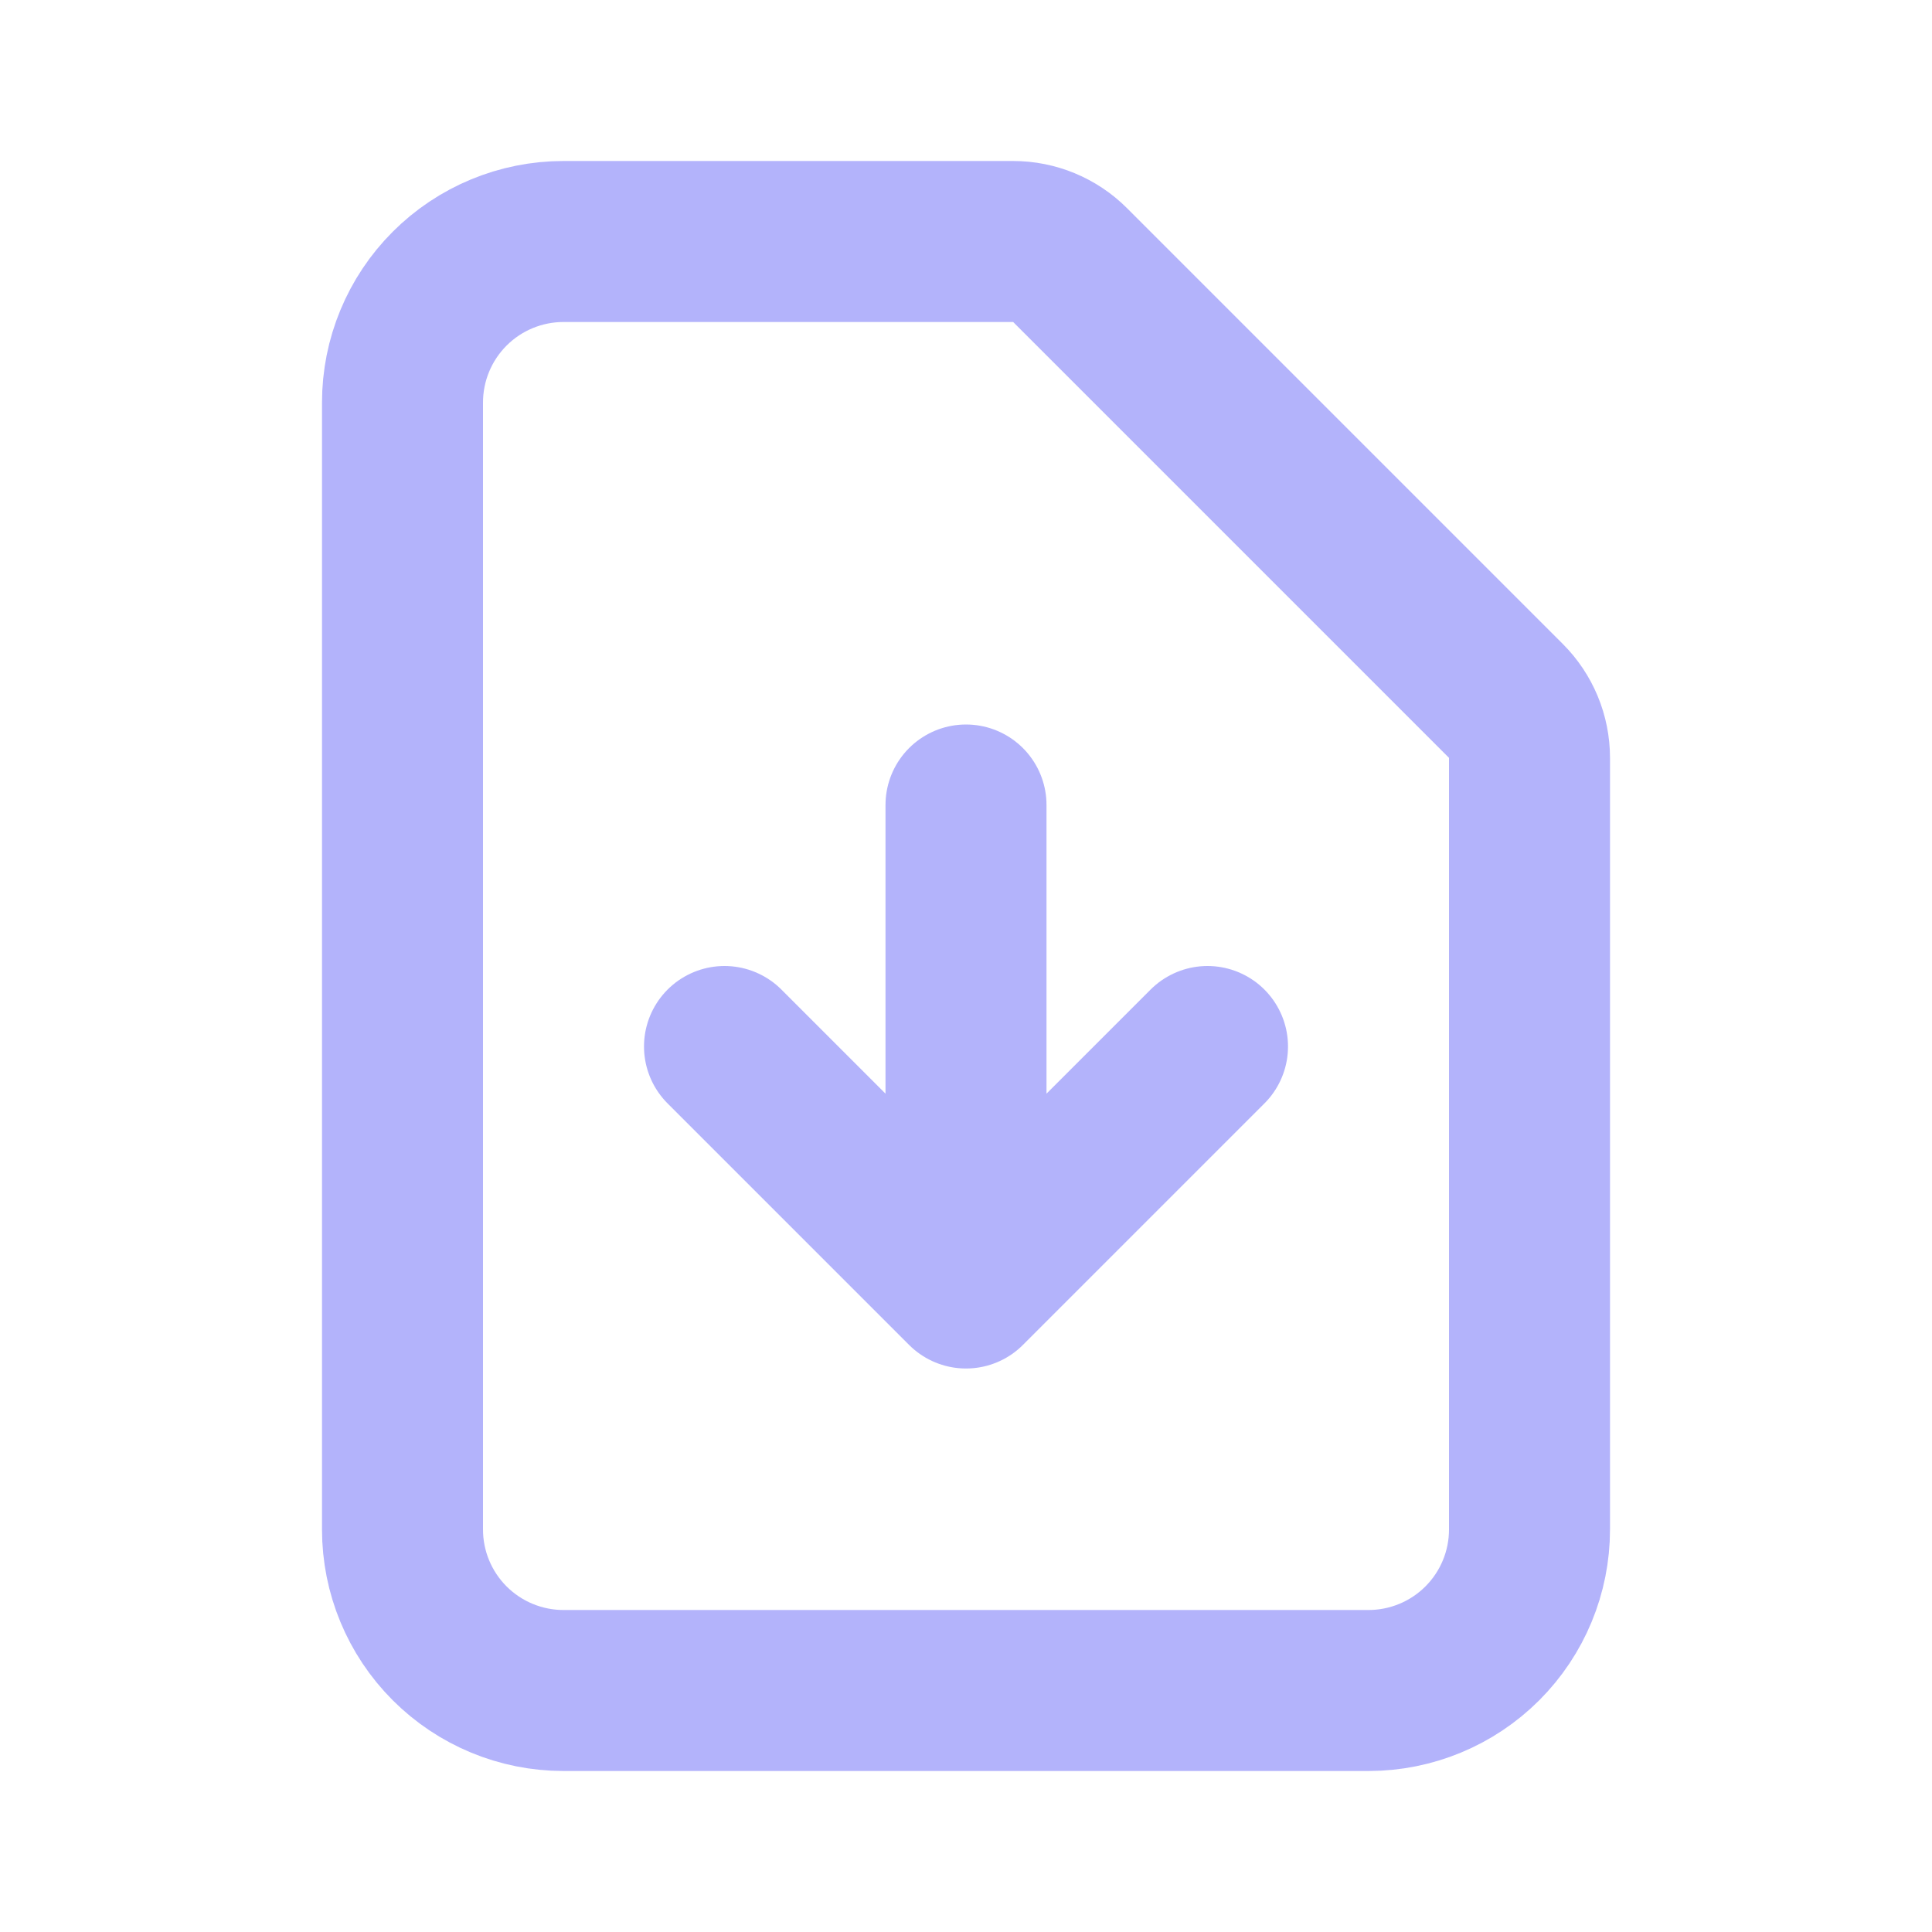
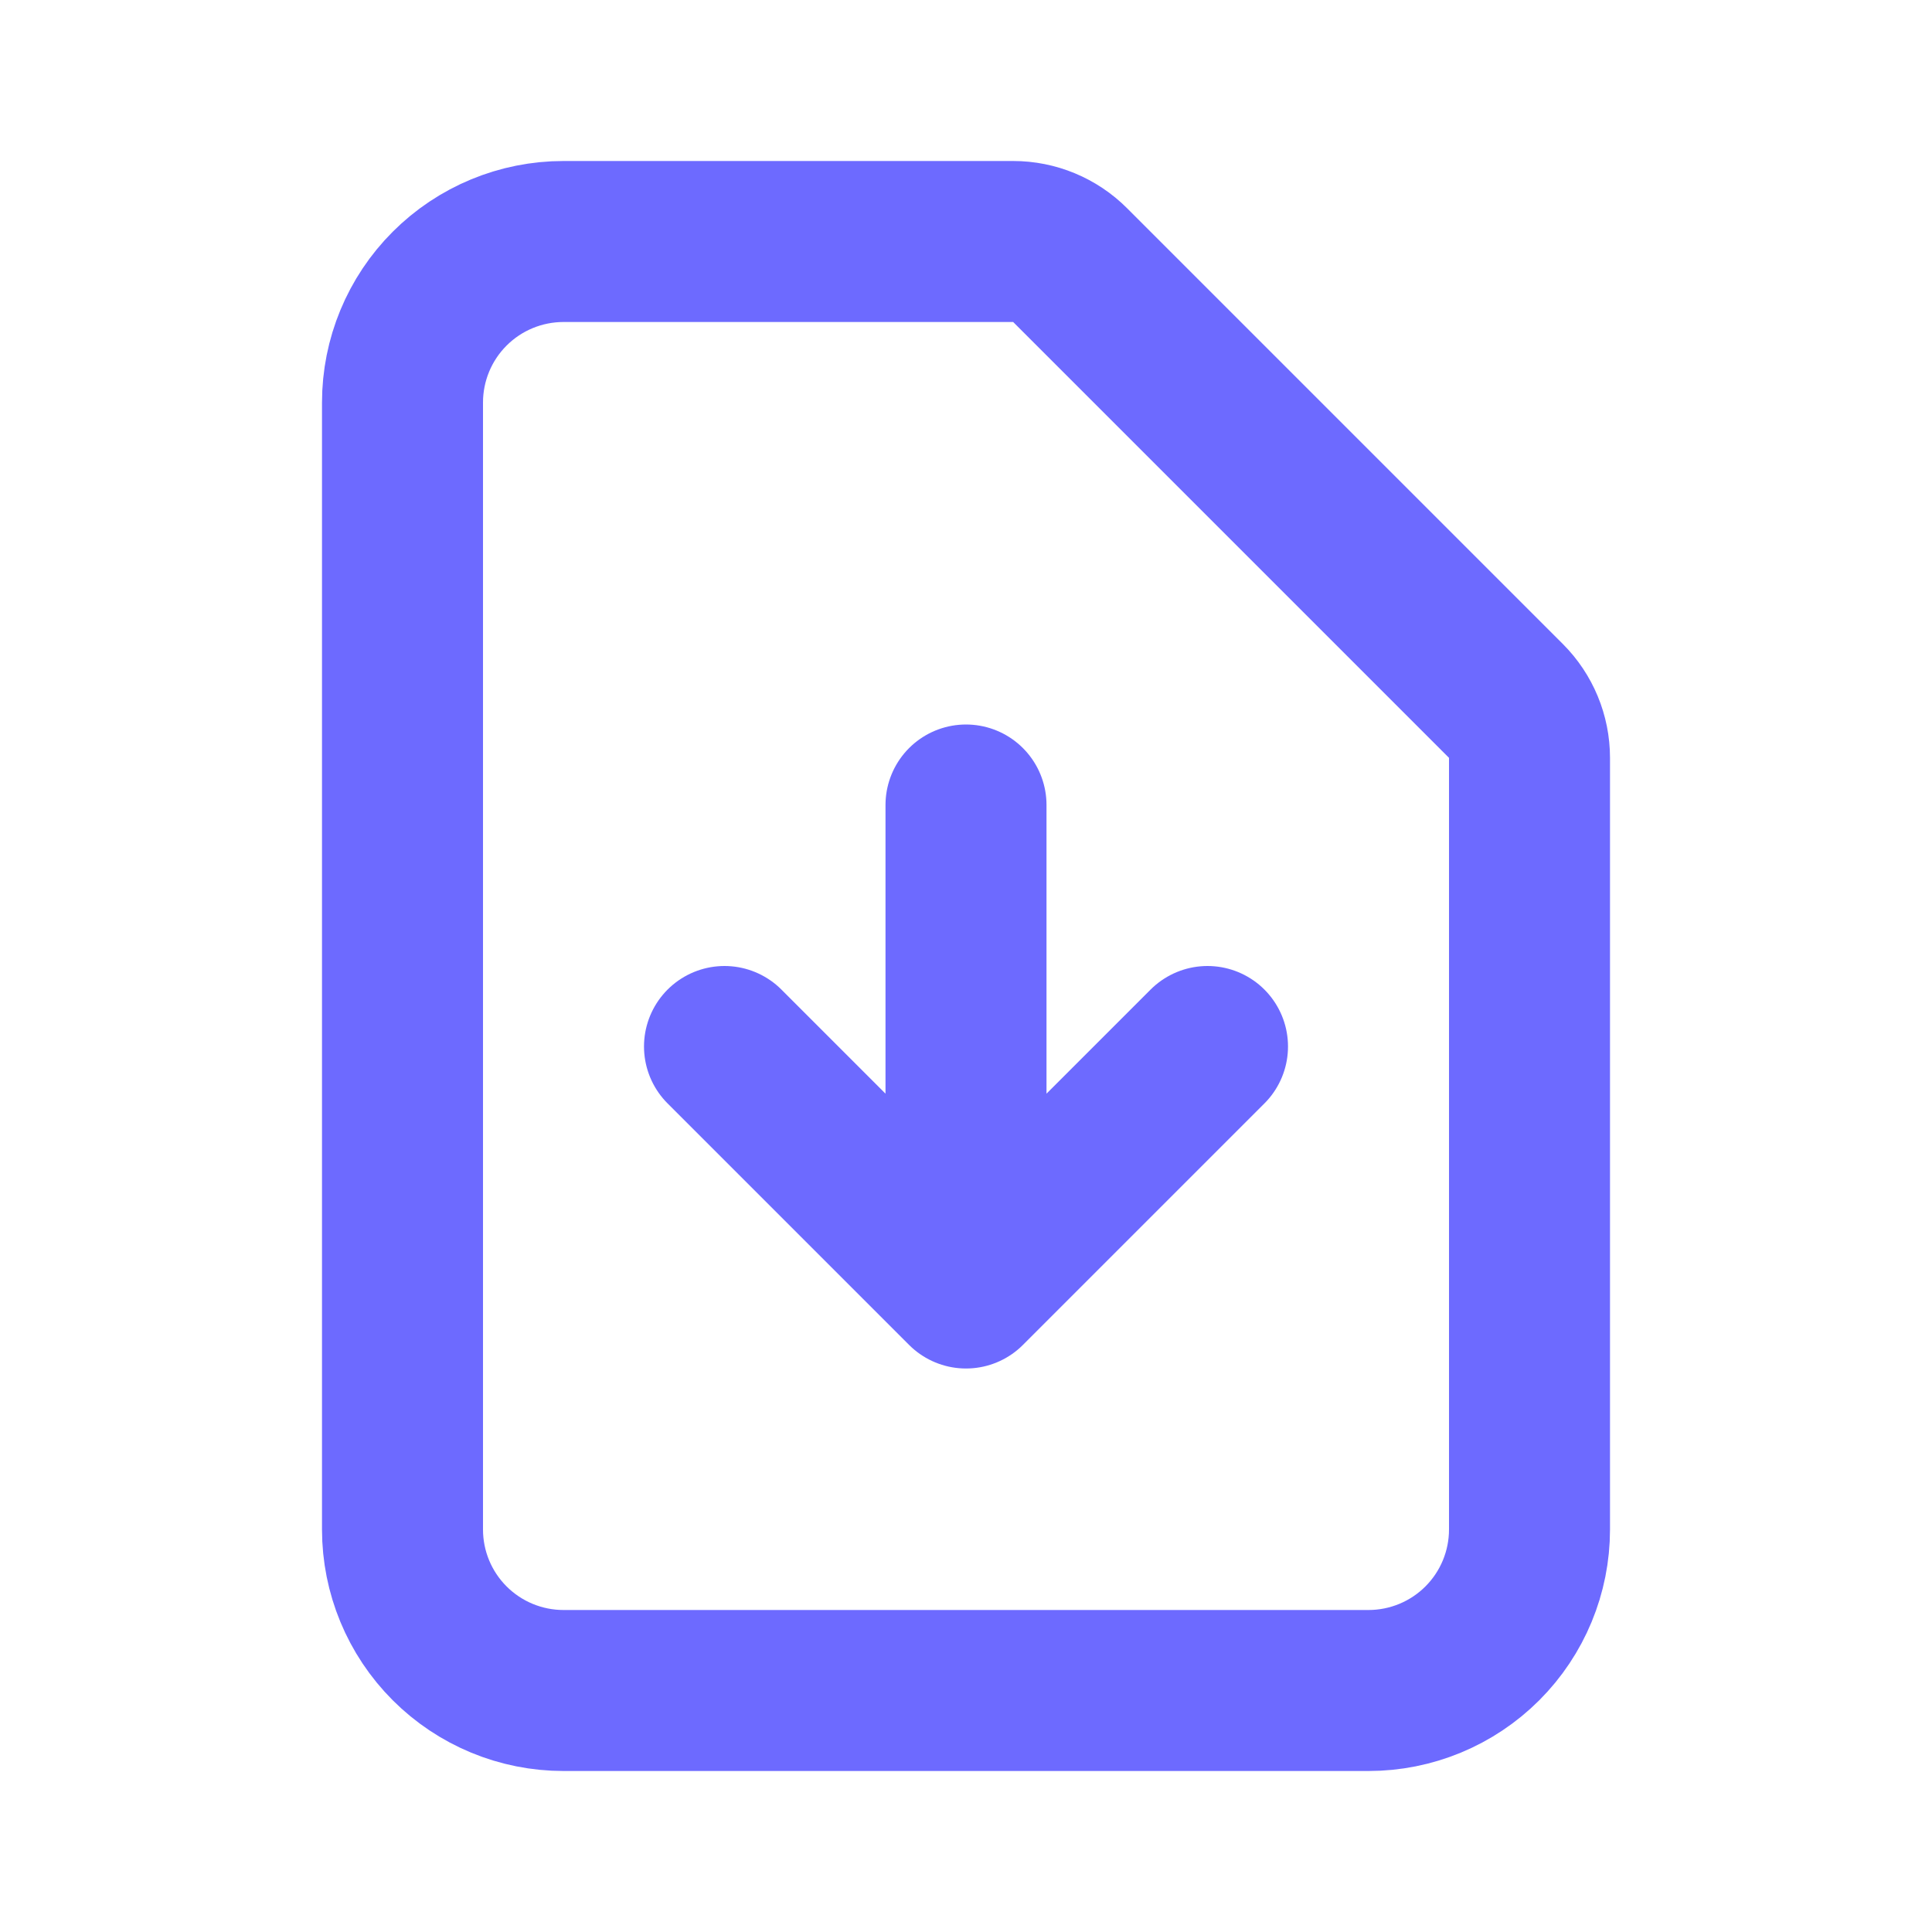
<svg xmlns="http://www.w3.org/2000/svg" width="564" height="564" viewBox="0 0 564 564" fill="none">
-   <path d="M282.001 235V376M282.001 376L211.501 305.5M282.001 376L352.501 305.5M399.501 493.5H164.501C152.035 493.5 140.081 488.548 131.267 479.734C122.452 470.92 117.501 458.965 117.501 446.5V117.5C117.501 105.035 122.452 93.08 131.267 84.266C140.081 75.452 152.035 70.5 164.501 70.5H295.772C302.004 70.501 307.98 72.978 312.386 77.385L439.615 204.614C444.022 209.021 446.499 214.997 446.501 221.229V446.5C446.501 458.965 441.549 470.92 432.735 479.734C423.92 488.548 411.966 493.5 399.501 493.5Z" stroke="#B3B3FB" stroke-width="47" stroke-linecap="round" stroke-linejoin="round" />
+   <path d="M282.001 235V376M282.001 376L211.501 305.5M282.001 376L352.501 305.5M399.501 493.5H164.501C152.035 493.5 140.081 488.548 131.267 479.734C122.452 470.92 117.501 458.965 117.501 446.5V117.5C117.501 105.035 122.452 93.08 131.267 84.266C140.081 75.452 152.035 70.5 164.501 70.5H295.772C302.004 70.501 307.98 72.978 312.386 77.385L439.615 204.614C444.022 209.021 446.499 214.997 446.501 221.229V446.5C446.501 458.965 441.549 470.92 432.735 479.734C423.92 488.548 411.966 493.5 399.501 493.5Z" stroke="#6D6AFF" stroke-width="47" stroke-linecap="round" stroke-linejoin="round" />
</svg>
